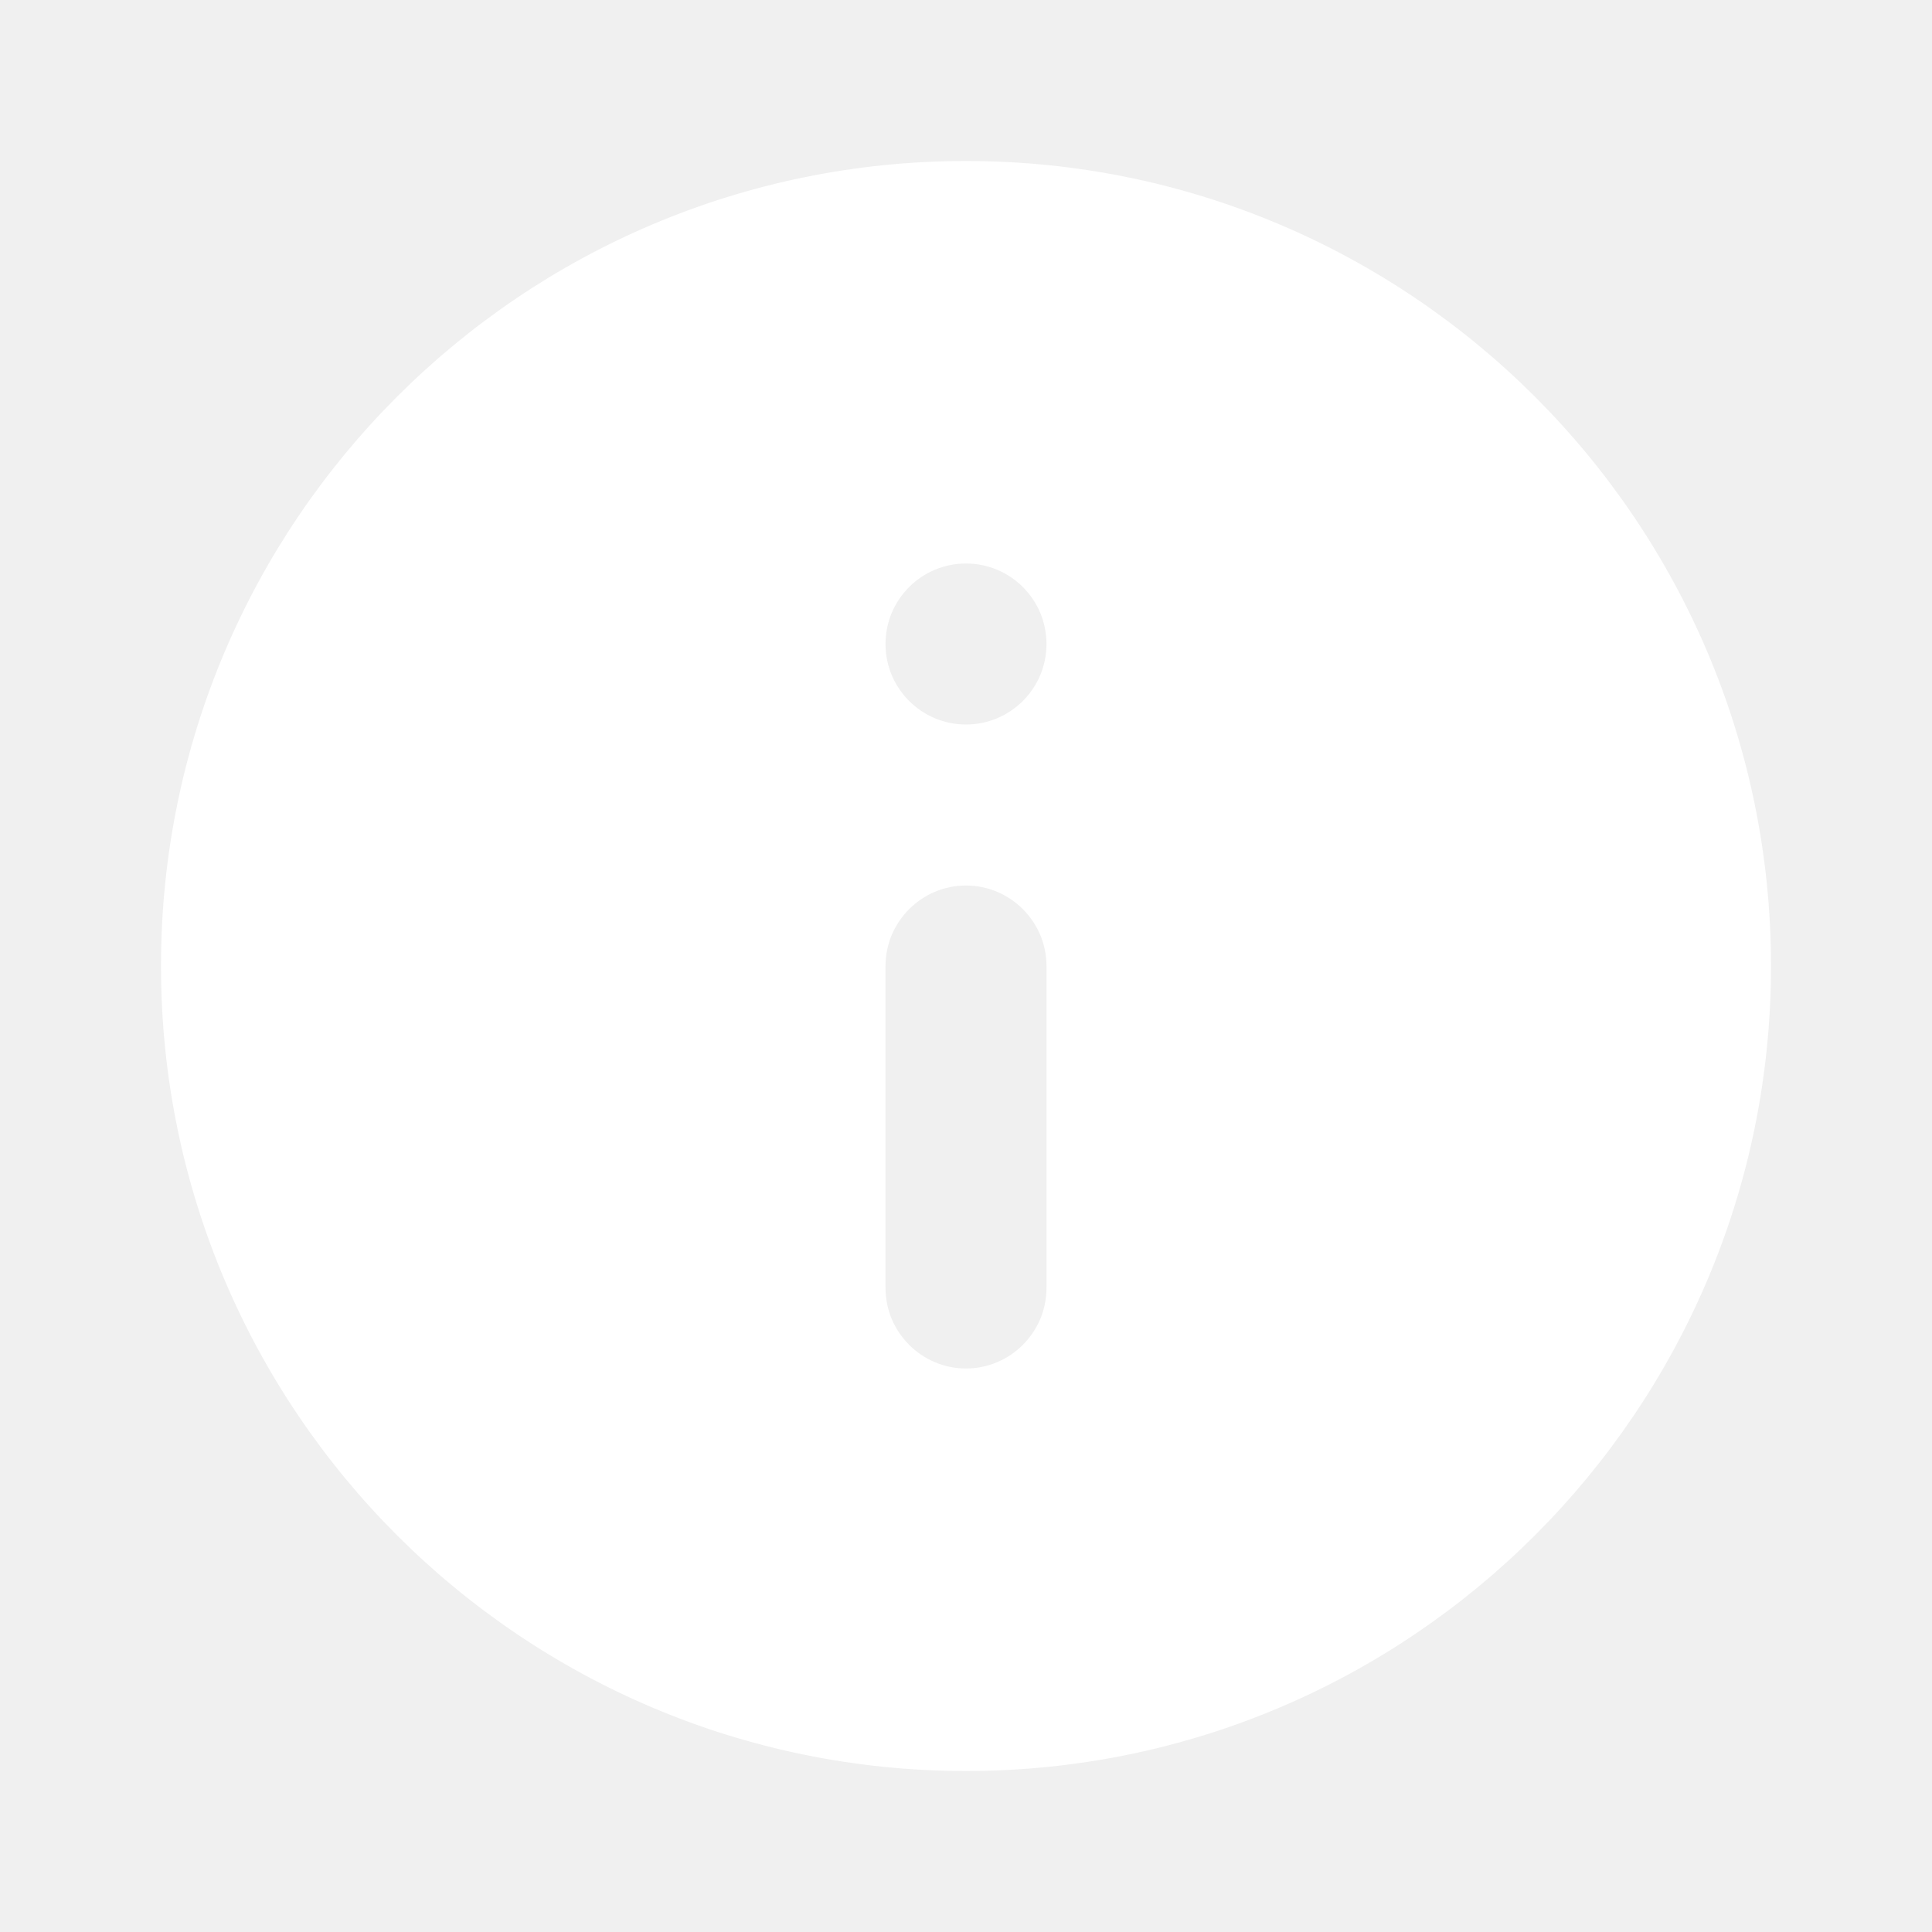
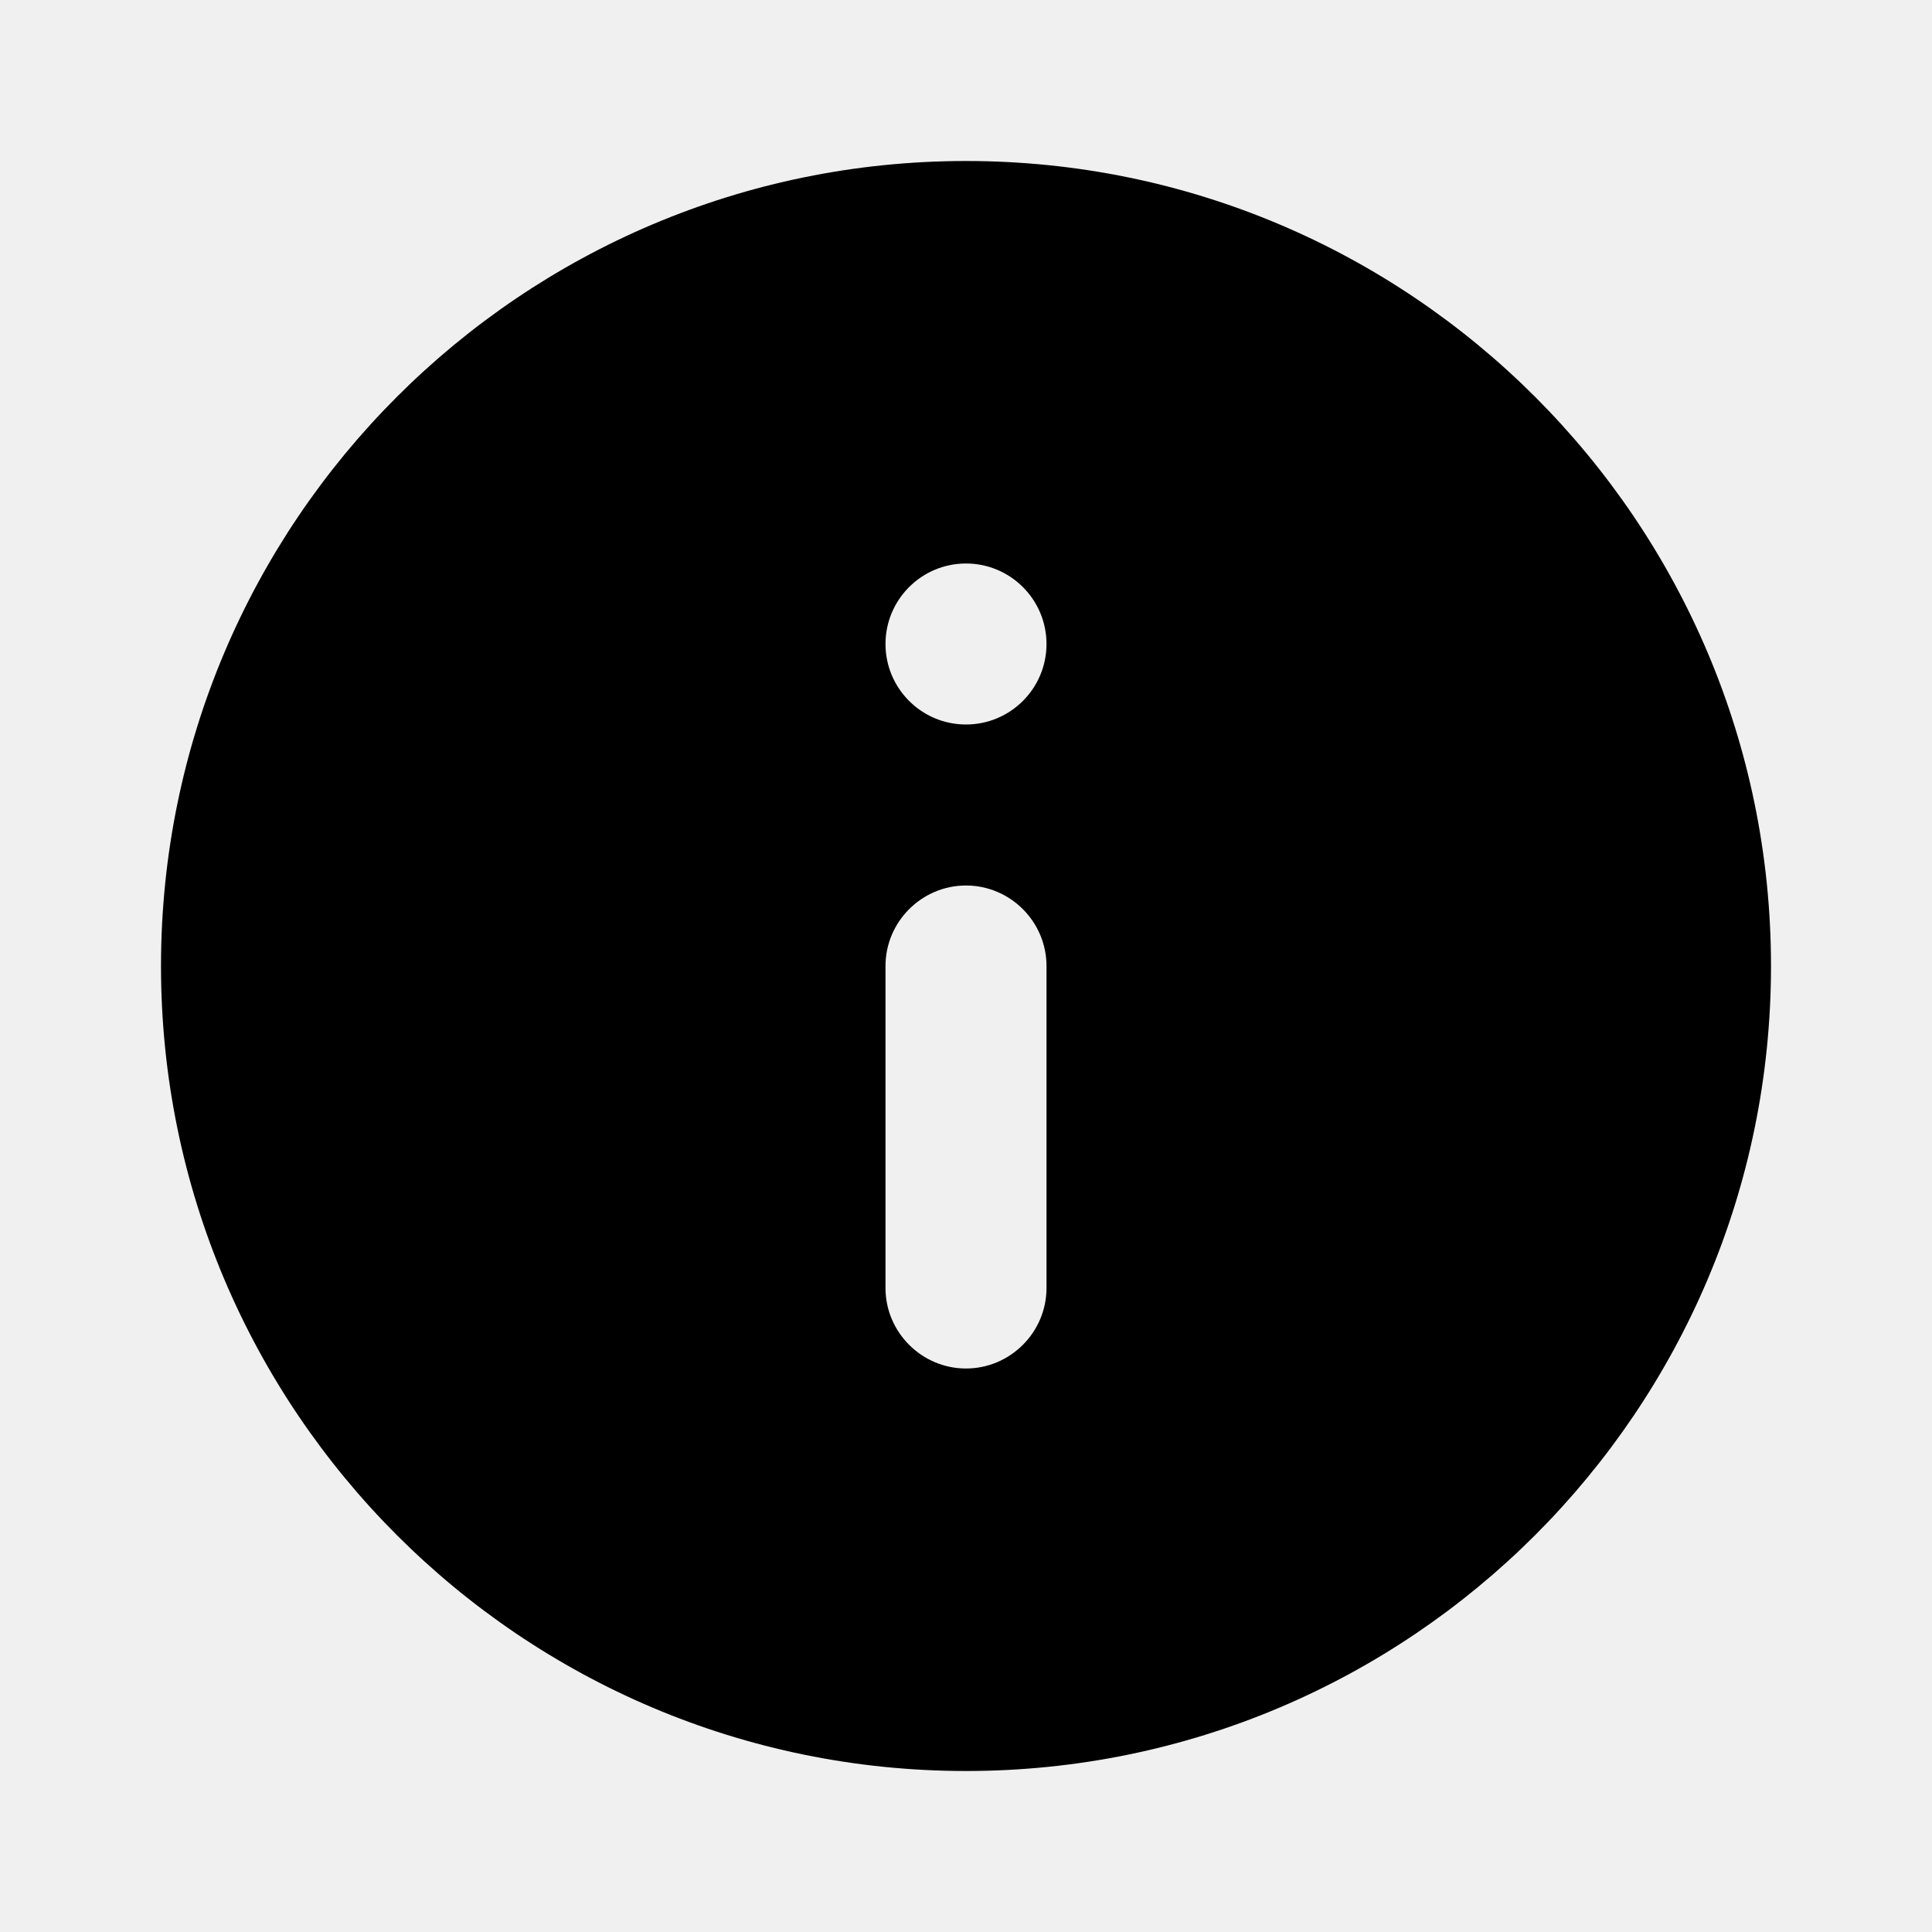
<svg xmlns="http://www.w3.org/2000/svg" viewBox="0 0 24 24" fill="none">
-   <path d="M12 2C6.48 2 2 6.48 2 12C2 17.52 6.48 22 12 22C17.52 22 22 17.52 22 12C22 6.48 17.52 2 12 2ZM12 17C11.45 17 11 16.55 11 16V12C11 11.45 11.45 11 12 11C12.55 11 13 11.45 13 12V16C13 16.55 12.55 17 12 17ZM13 8C13 8.552 12.552 9 12 9C11.448 9 11 8.552 11 8C11 7.448 11.448 7 12 7C12.552 7 13 7.448 13 8Z" fill="white" />
+   <path d="M12 2C6.48 2 2 6.48 2 12C2 17.52 6.48 22 12 22C17.52 22 22 17.52 22 12C22 6.48 17.52 2 12 2ZM12 17C11.45 17 11 16.55 11 16V12C11 11.45 11.45 11 12 11C12.55 11 13 11.45 13 12V16C13 16.55 12.55 17 12 17ZM13 8C13 8.552 12.552 9 12 9C11.448 9 11 8.552 11 8C11 7.448 11.448 7 12 7C12.552 7 13 7.448 13 8Z" fill="currentColor" />
</svg>
